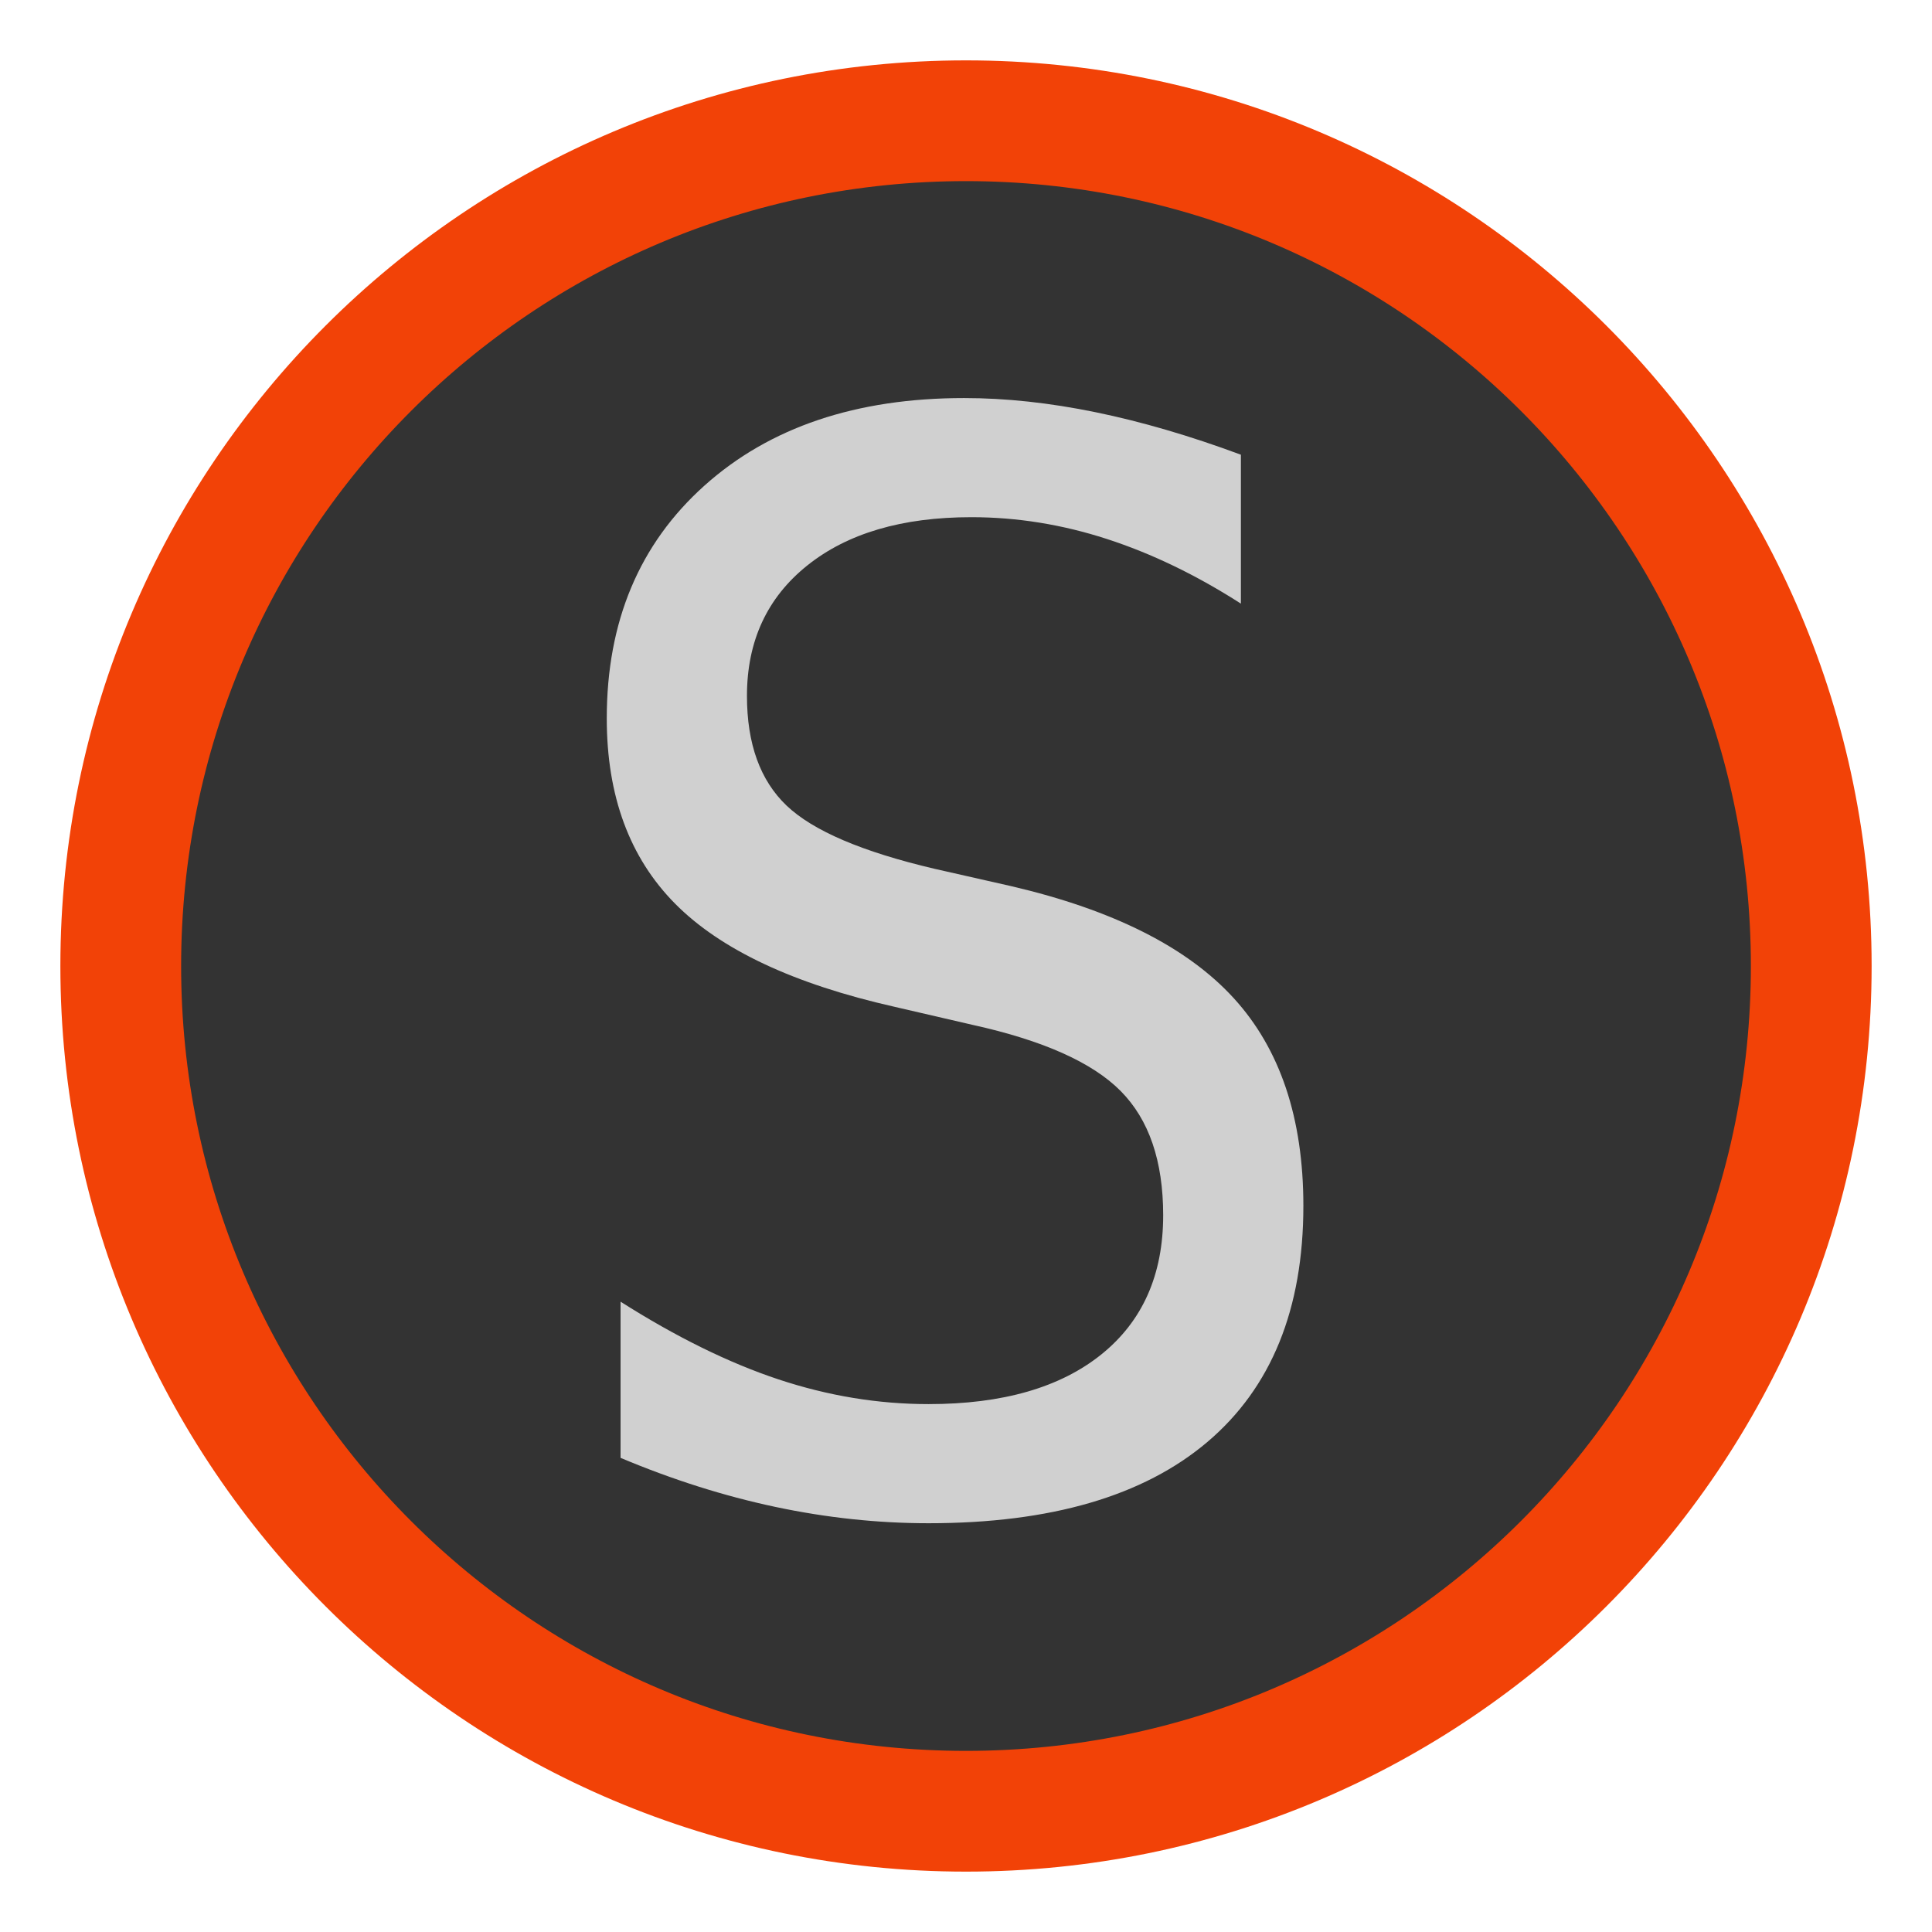
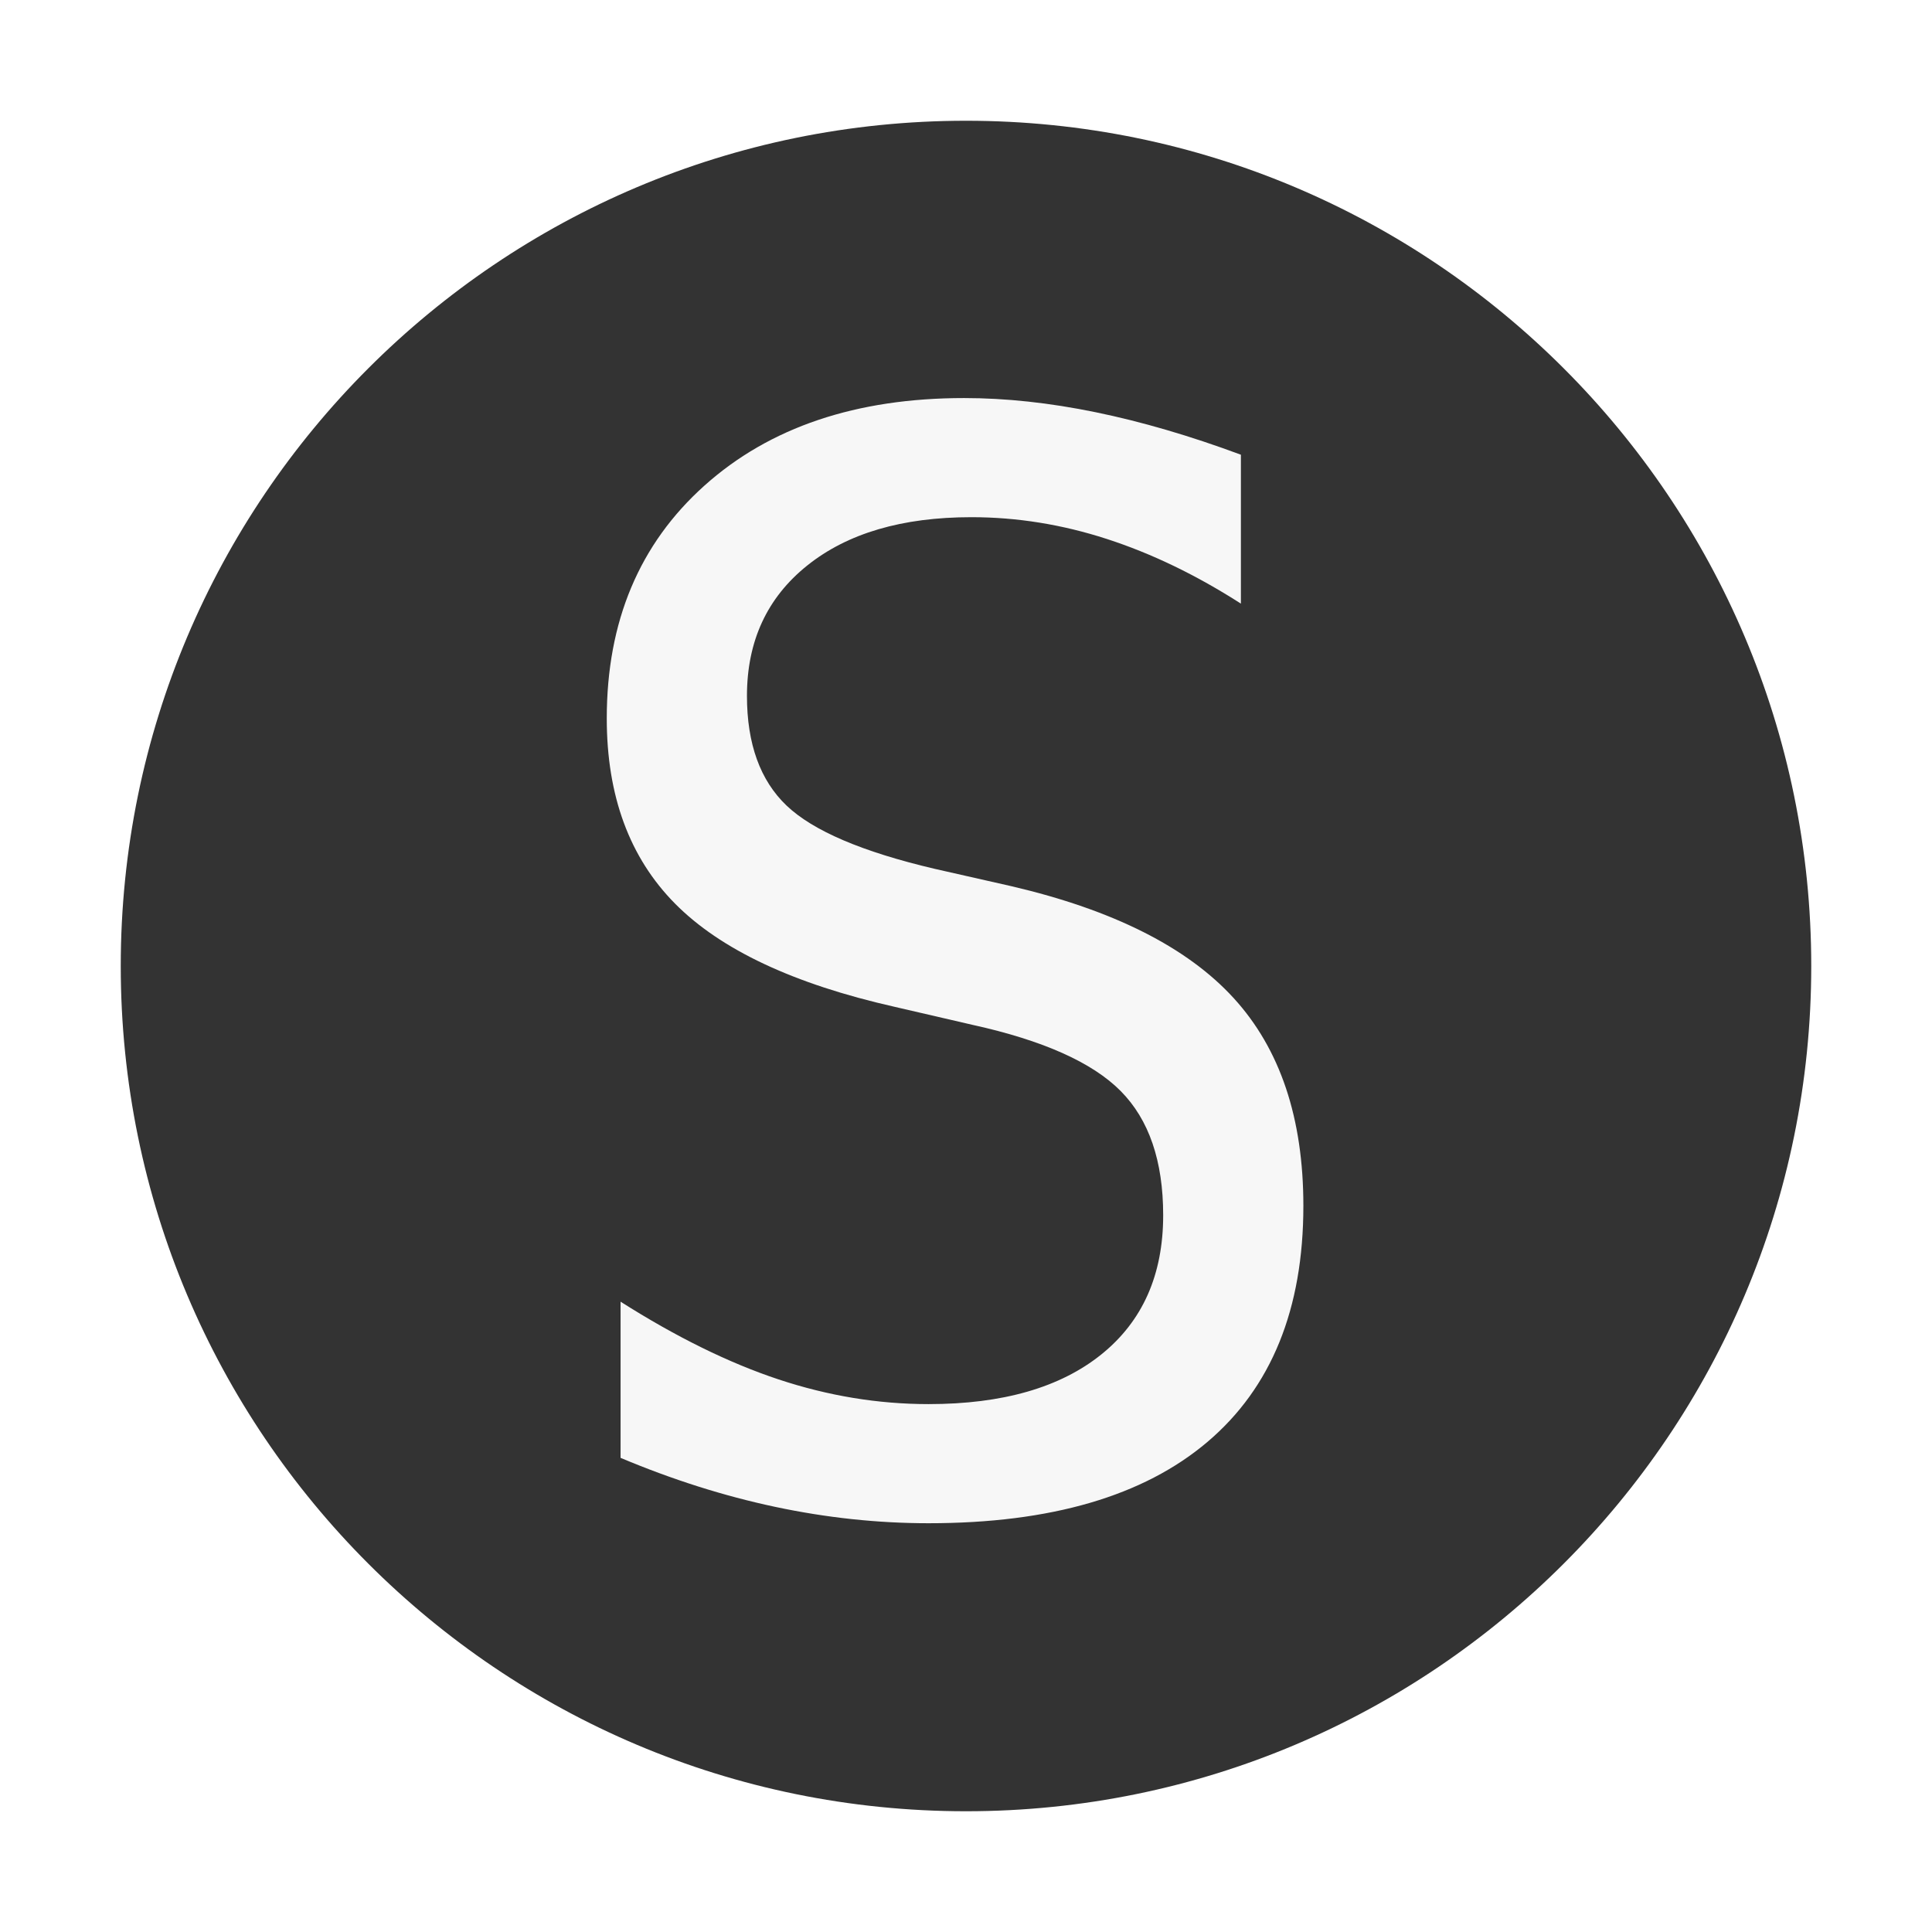
<svg xmlns="http://www.w3.org/2000/svg" width="16px" height="16px" viewBox="0 0 2048 2048">
-   <circle fill-opacity="0.8" r="896" cx="1024" cy="1024" fill="#000000" style="stroke: rgb(242, 66, 7); stroke-width: 128px; stroke-opacity: 1;" />
+   <circle fill-opacity="0.8" r="896" cx="1024" cy="1024" fill="#000000" style="stroke: rgb(242, 66, 7); stroke-width: 128px; stroke-opacity: 0;" />
  <g transform="scale(0.77)">
-     <path fill-opacity="0.8" transform="translate(696.32, 2068) rotate(180) scale(-1, 1)" fill="#f7f7f7" d="M1012 1442v-205q-92 59 -184.5 89t-186.5 30q-143 0 -226 -66.5t-83 -179.5q0 -99 54.5 -151t203.5 -87l106 -24q210 -49 306 -154t96 -286q0 -213 -132 -325t-384 -112q-105 0 -211 22.5t-213 67.5v215q115 -73 217.5 -107t206.5 -34q153 0 238 68.5t85 191.5 q0 112 -58.5 171t-203.5 91l-108 25q-208 47 -302 142t-94 255q0 200 134.5 320.5t357.5 120.5q86 0 181 -19.5t200 -58.5z" />
+     <path fill-opacity="1.0" transform="translate(696.32, 2068) rotate(180) scale(-1, 1)" fill="#f7f7f7" d="M1012 1442v-205q-92 59 -184.5 89t-186.5 30q-143 0 -226 -66.5t-83 -179.5q0 -99 54.5 -151t203.5 -87l106 -24q210 -49 306 -154t96 -286q0 -213 -132 -325t-384 -112q-105 0 -211 22.5t-213 67.5v215q115 -73 217.5 -107t206.5 -34q153 0 238 68.5t85 191.5 q0 112 -58.5 171t-203.5 91l-108 25q-208 47 -302 142t-94 255q0 200 134.5 320.5t357.5 120.5q86 0 181 -19.5t200 -58.5z" />
  </g>
</svg>
